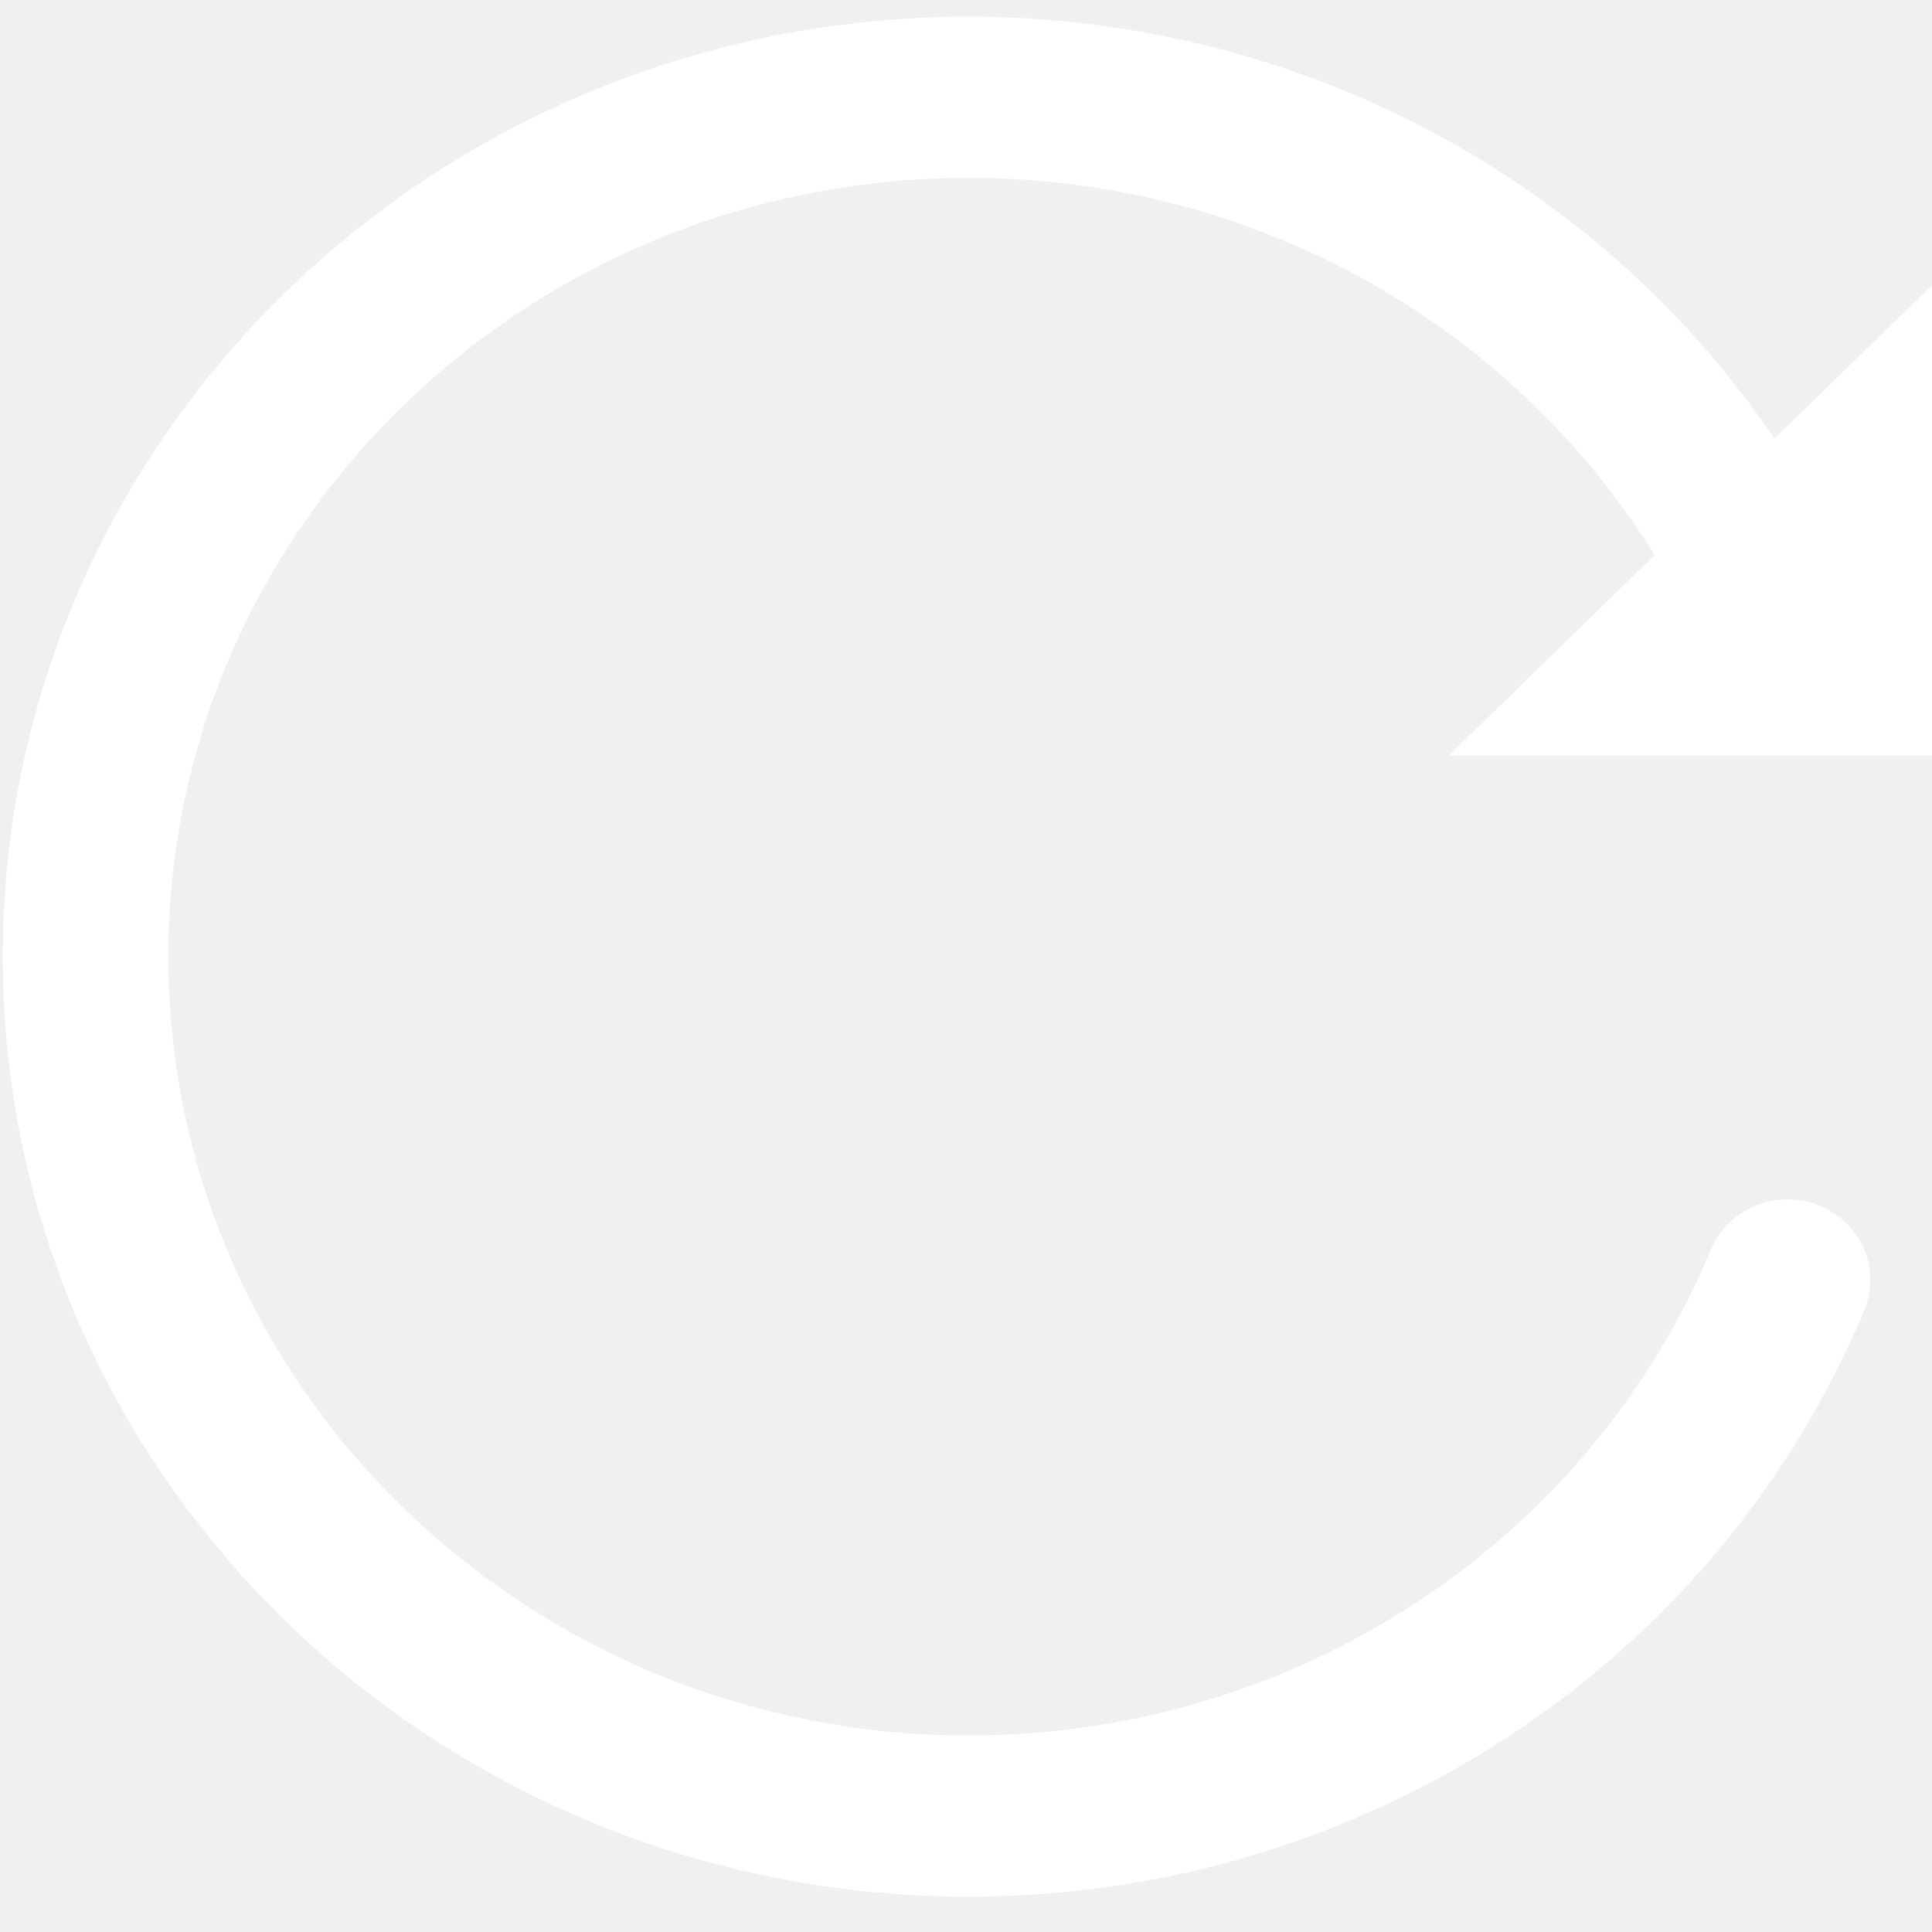
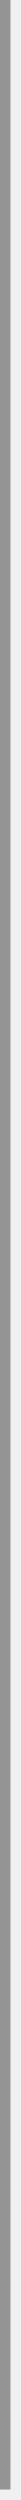
- <svg xmlns="http://www.w3.org/2000/svg" version="1.1" width="14px" height="14px">
-   <g transform="matrix(1 0 0 1 -1859 -566 )">
-     <path d="M 10.5 5.473  L 14 5.473  L 14 2.068  L 12.858 3.178  C 11.564 1.27  9.371 0.121  7.021 0.121  C 3.155 0.121  0.02 3.17  0.02 6.932  C 0.02 10.694  3.155 13.744  7.021 13.744  C 9.871 13.744  12.437 12.064  13.509 9.495  C 13.538 9.425  13.553 9.35  13.553 9.275  C 13.553 8.953  13.285 8.691  12.953 8.691  C 12.709 8.691  12.489 8.835  12.398 9.055  C 11.509 11.184  9.383 12.576  7.021 12.576  C 3.817 12.576  1.22 10.049  1.22 6.932  C 1.22 3.816  3.817 1.289  7.021 1.289  C 9.091 1.289  10.957 2.354  11.99 4.023  L 10.5 5.473  Z " fill-rule="nonzero" fill="#ffffff" stroke="none" transform="matrix(1 0 0 1 1859 566 )" />
+ <svg xmlns="http://www.w3.org/2000/svg" version="1.1" width="2px" height="239px">
+   <g transform="matrix(1 0 0 1 -447 -210 )">
+     <path d="M 447.5 210  L 447.5 448  " stroke-width="1" stroke="#949494" fill="none" />
  </g>
</svg>
